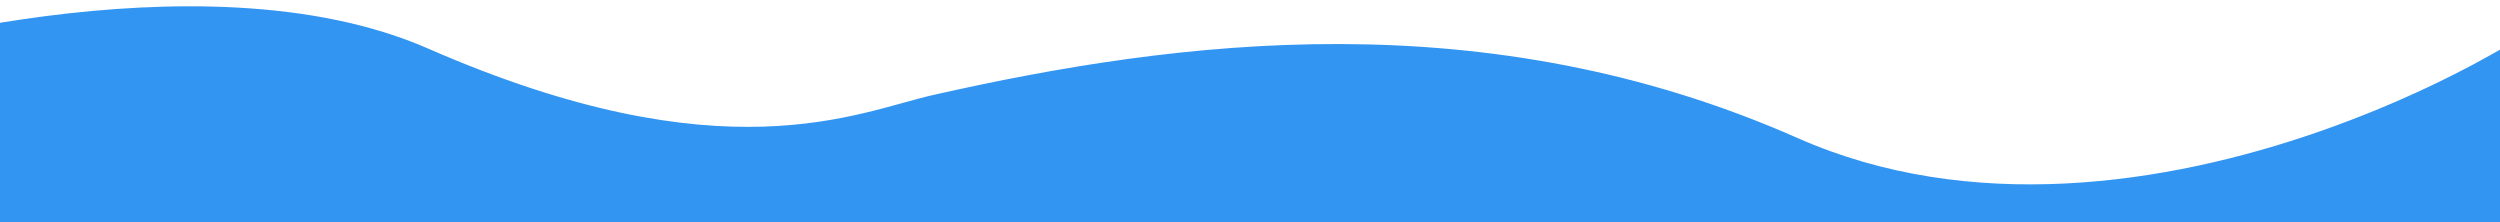
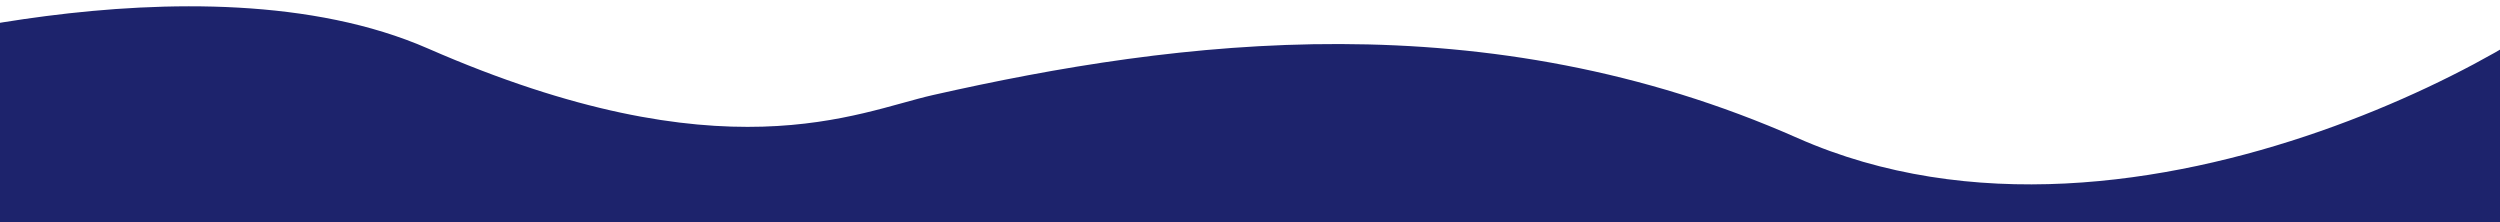
<svg xmlns="http://www.w3.org/2000/svg" width="3840" height="340" viewBox="0 0 3840 340">
  <defs>
    <style>
      .cls-1 {
-         fill: #3295f2;
+         fill: #1D236C;
        fill-rule: evenodd;
      }
    </style>
  </defs>
  <path id="Forma_1" data-name="Forma 1" class="cls-1" d="M-250.006,91.048S302.986-80.442,657.372,74.516C1111.05,272.889,1316.36,172.363,1433,146,1809.87,60.82,2281.93.264,2761,212,3290.68,446.107,3960.39,34.394,3994-40l12,2248-4254,33Z" />
</svg>
